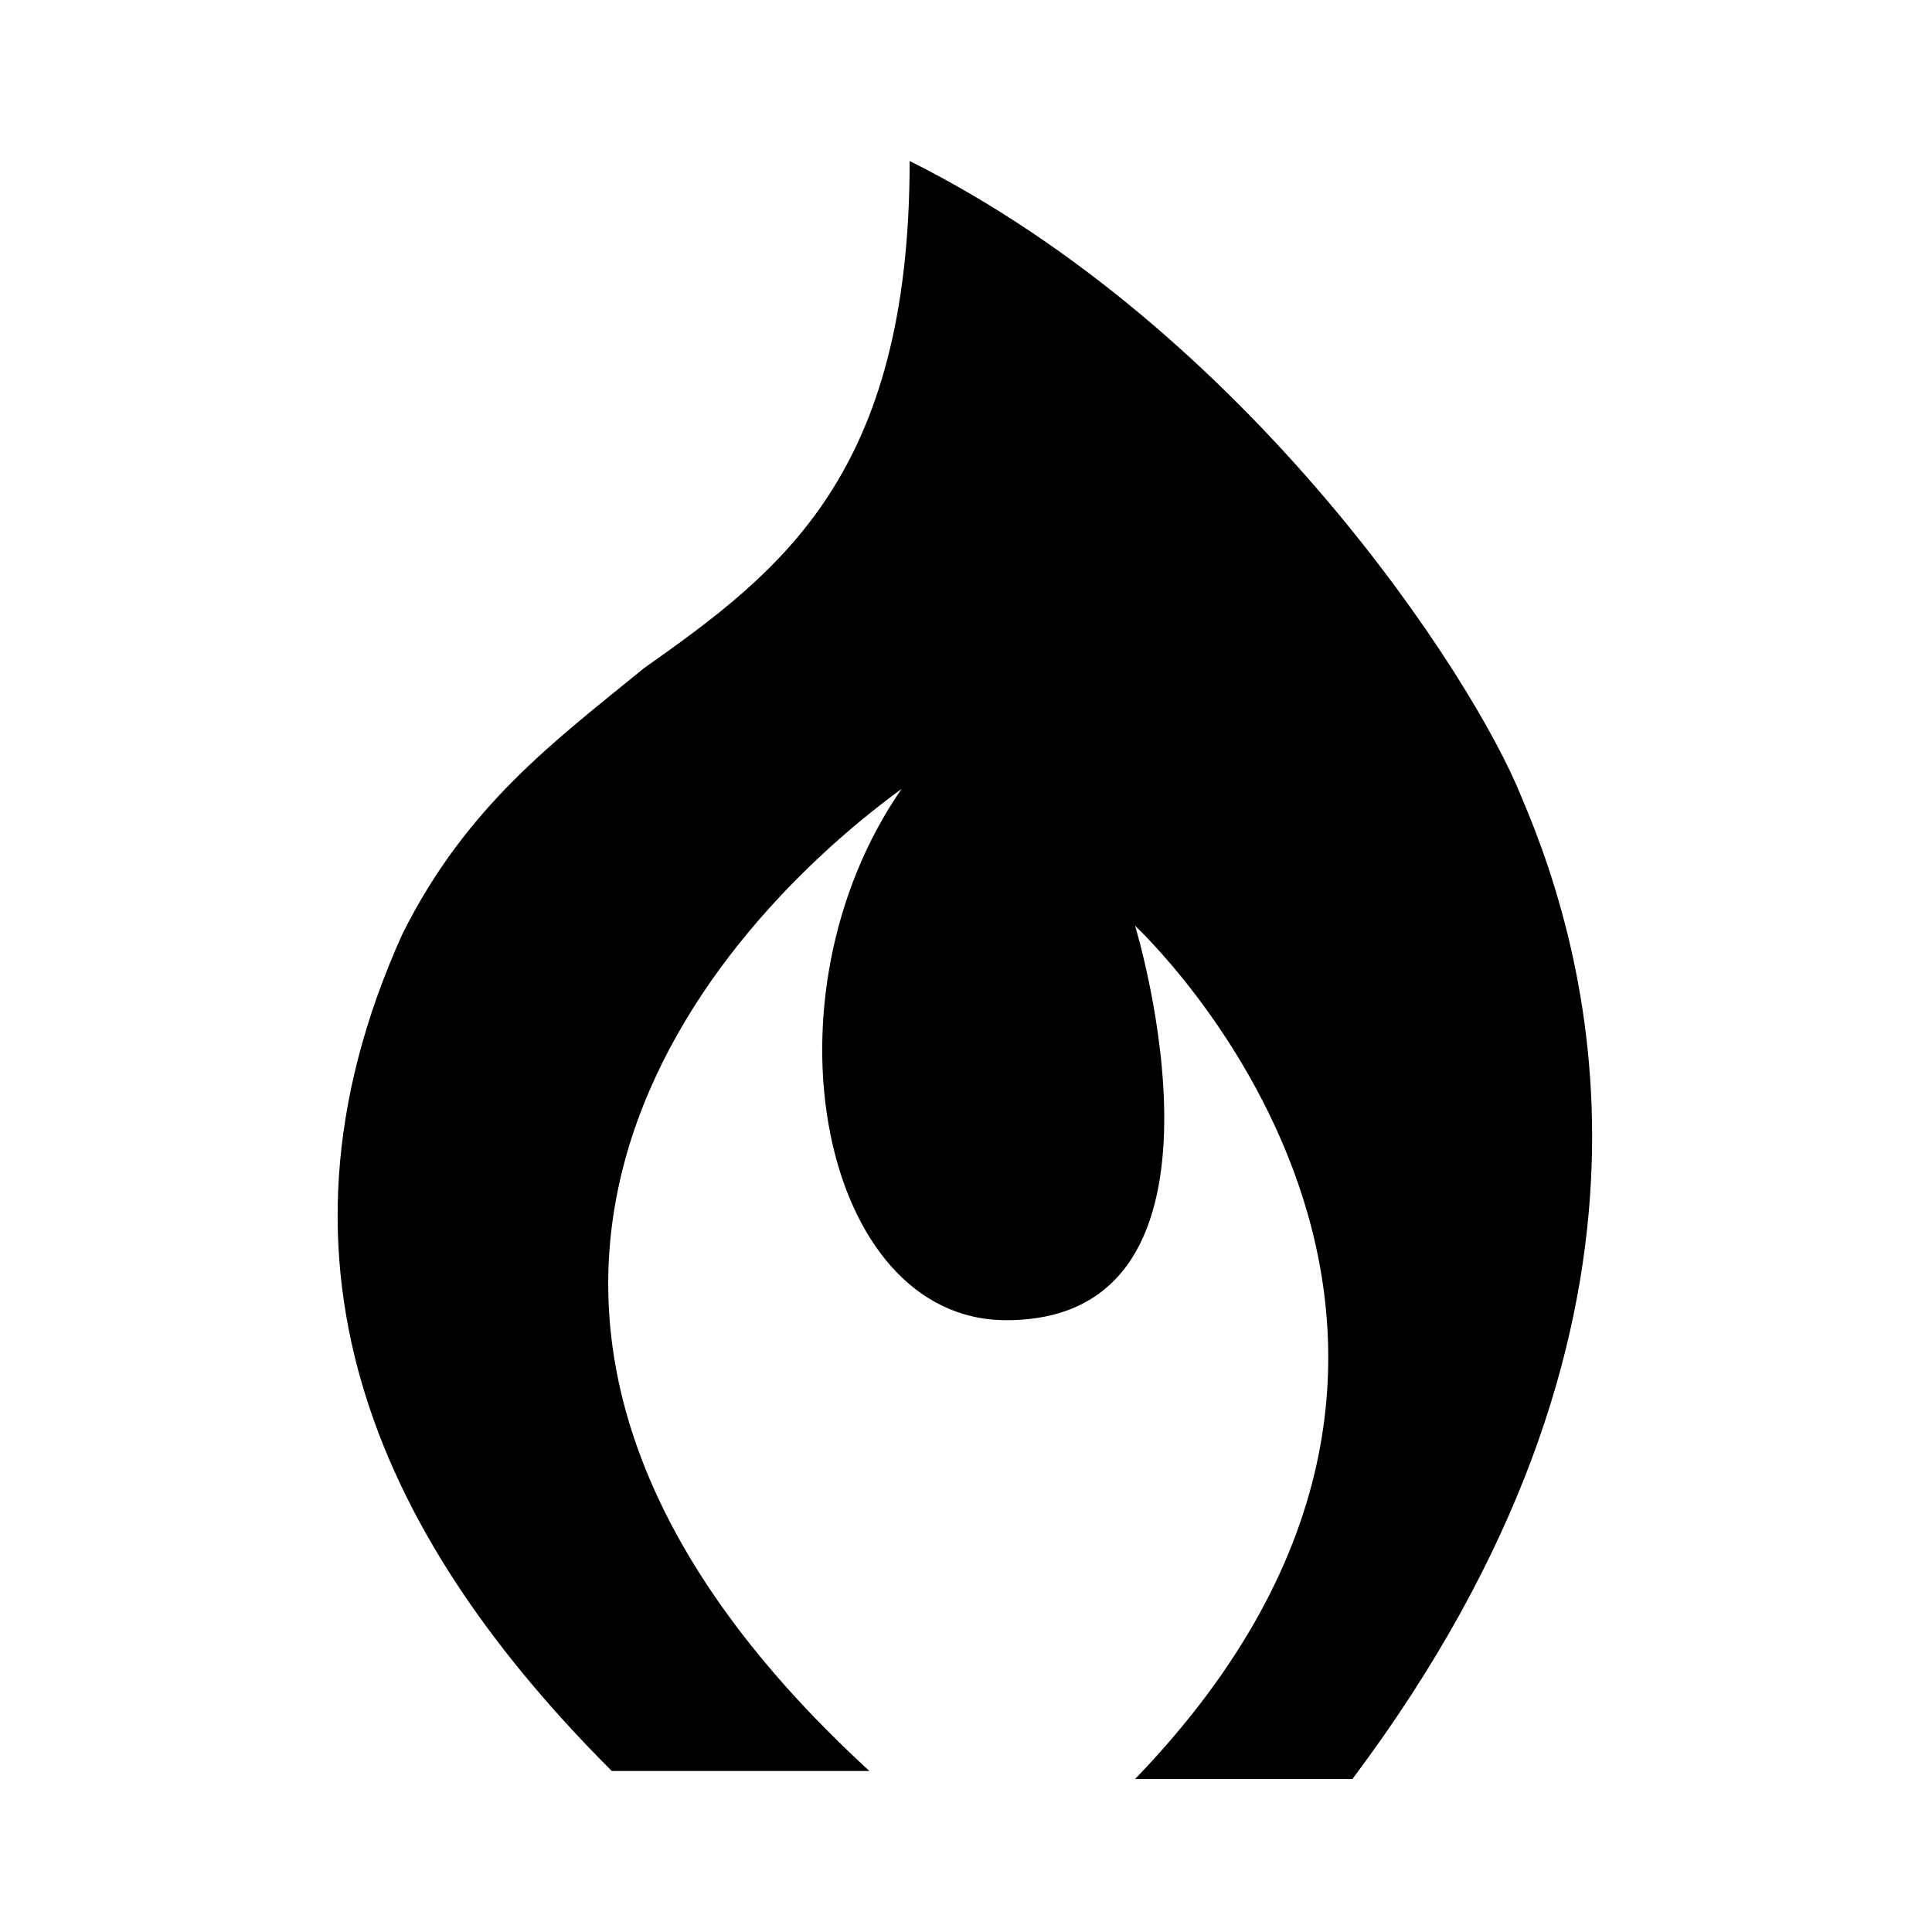
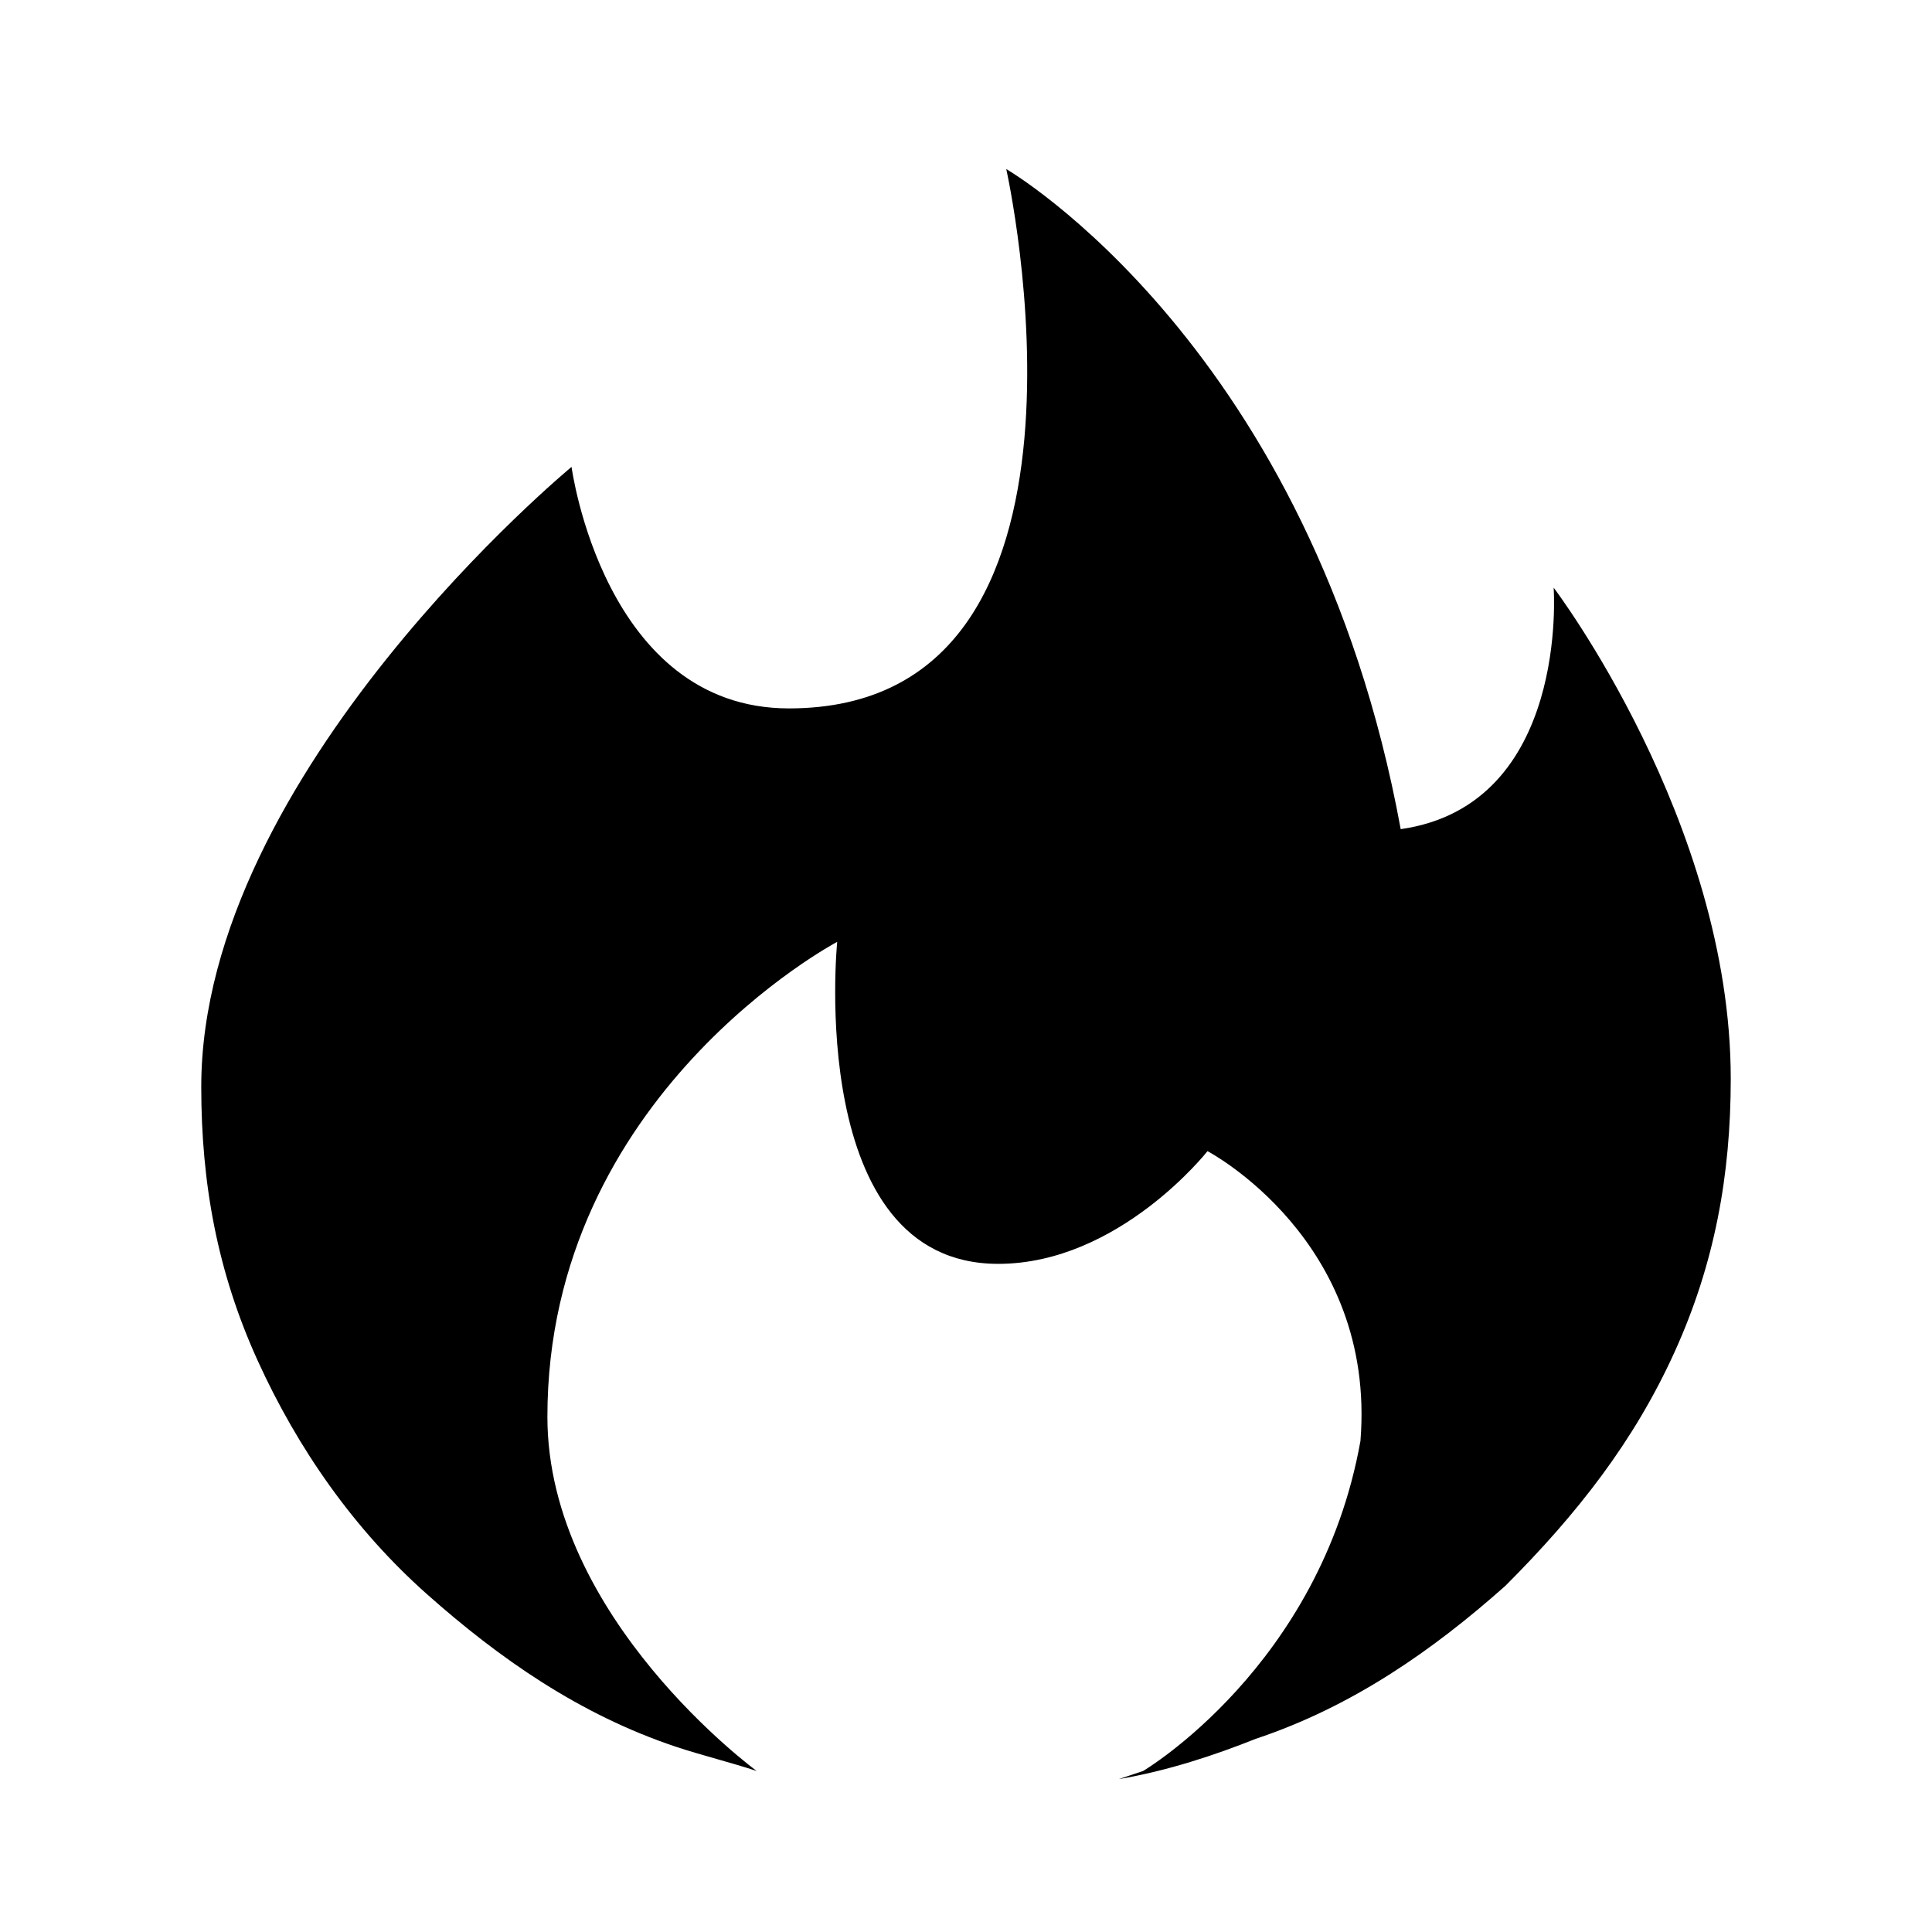
- <svg xmlns="http://www.w3.org/2000/svg" version="1.1" x="0px" y="0px" viewBox="0 0 24 24" style="enable-background:new 0 0 24 24;" xml:space="preserve">
-   <g id="Artwork">
-     <path d="M18.9,9.9c-0.6-1.5-3.4-5.8-7.6-7.9c0,3.9-1.6,5.1-3.3,6.3C6.9,9.2,5.8,10,5,11.6   C3.1,15.8,4.8,19.2,7.6,22h3.2c-6.1-5.6-2.2-10.3,0.4-12.2c-1.8,2.6-1,6.6,1.3,6.6c3.1,0,1.6-4.9,1.6-4.9s5.4,5,0,10.6h2.7   C21,16.5,19.8,12,18.9,9.9z" />
-   </g>
+ <svg xmlns="http://www.w3.org/2000/svg" version="1.1" x="0px" y="0px" width="24px" height="24px" viewBox="0 0 24 24" enable-background="new 0 0 24 24" xml:space="preserve">
+   <path d="M21.5,13.4c0,1.2-0.2,2.3-0.7,3.4c-0.5,1.1-1.2,2-2.1,2.9c-0.9,0.8-1.9,1.5-3.1,1.9c-0.5,0.2-1.1,0.4-1.7,0.5l0.3-0.1   c0,0,2.2-1.3,2.7-4.1c0.2-2.5-1.9-3.6-1.9-3.6s-1.1,1.4-2.6,1.4c-2.4,0-2-4-2-4s-3.6,1.9-3.6,5.9c0,2.5,2.6,4.4,2.6,4.4v0   c-0.3-0.1-0.7-0.2-1-0.3c-1.2-0.4-2.2-1.1-3.1-1.9c-0.9-0.8-1.6-1.8-2.1-2.9c-0.5-1.1-0.7-2.2-0.7-3.4c0-3.9,4.6-7.7,4.6-7.7   s0.4,3,2.7,3c4.2,0,2.7-6.7,2.7-6.7s3.8,2.2,4.9,8.2c2.1-0.3,1.9-3,1.9-3S21.5,10.2,21.5,13.4" />
</svg>
